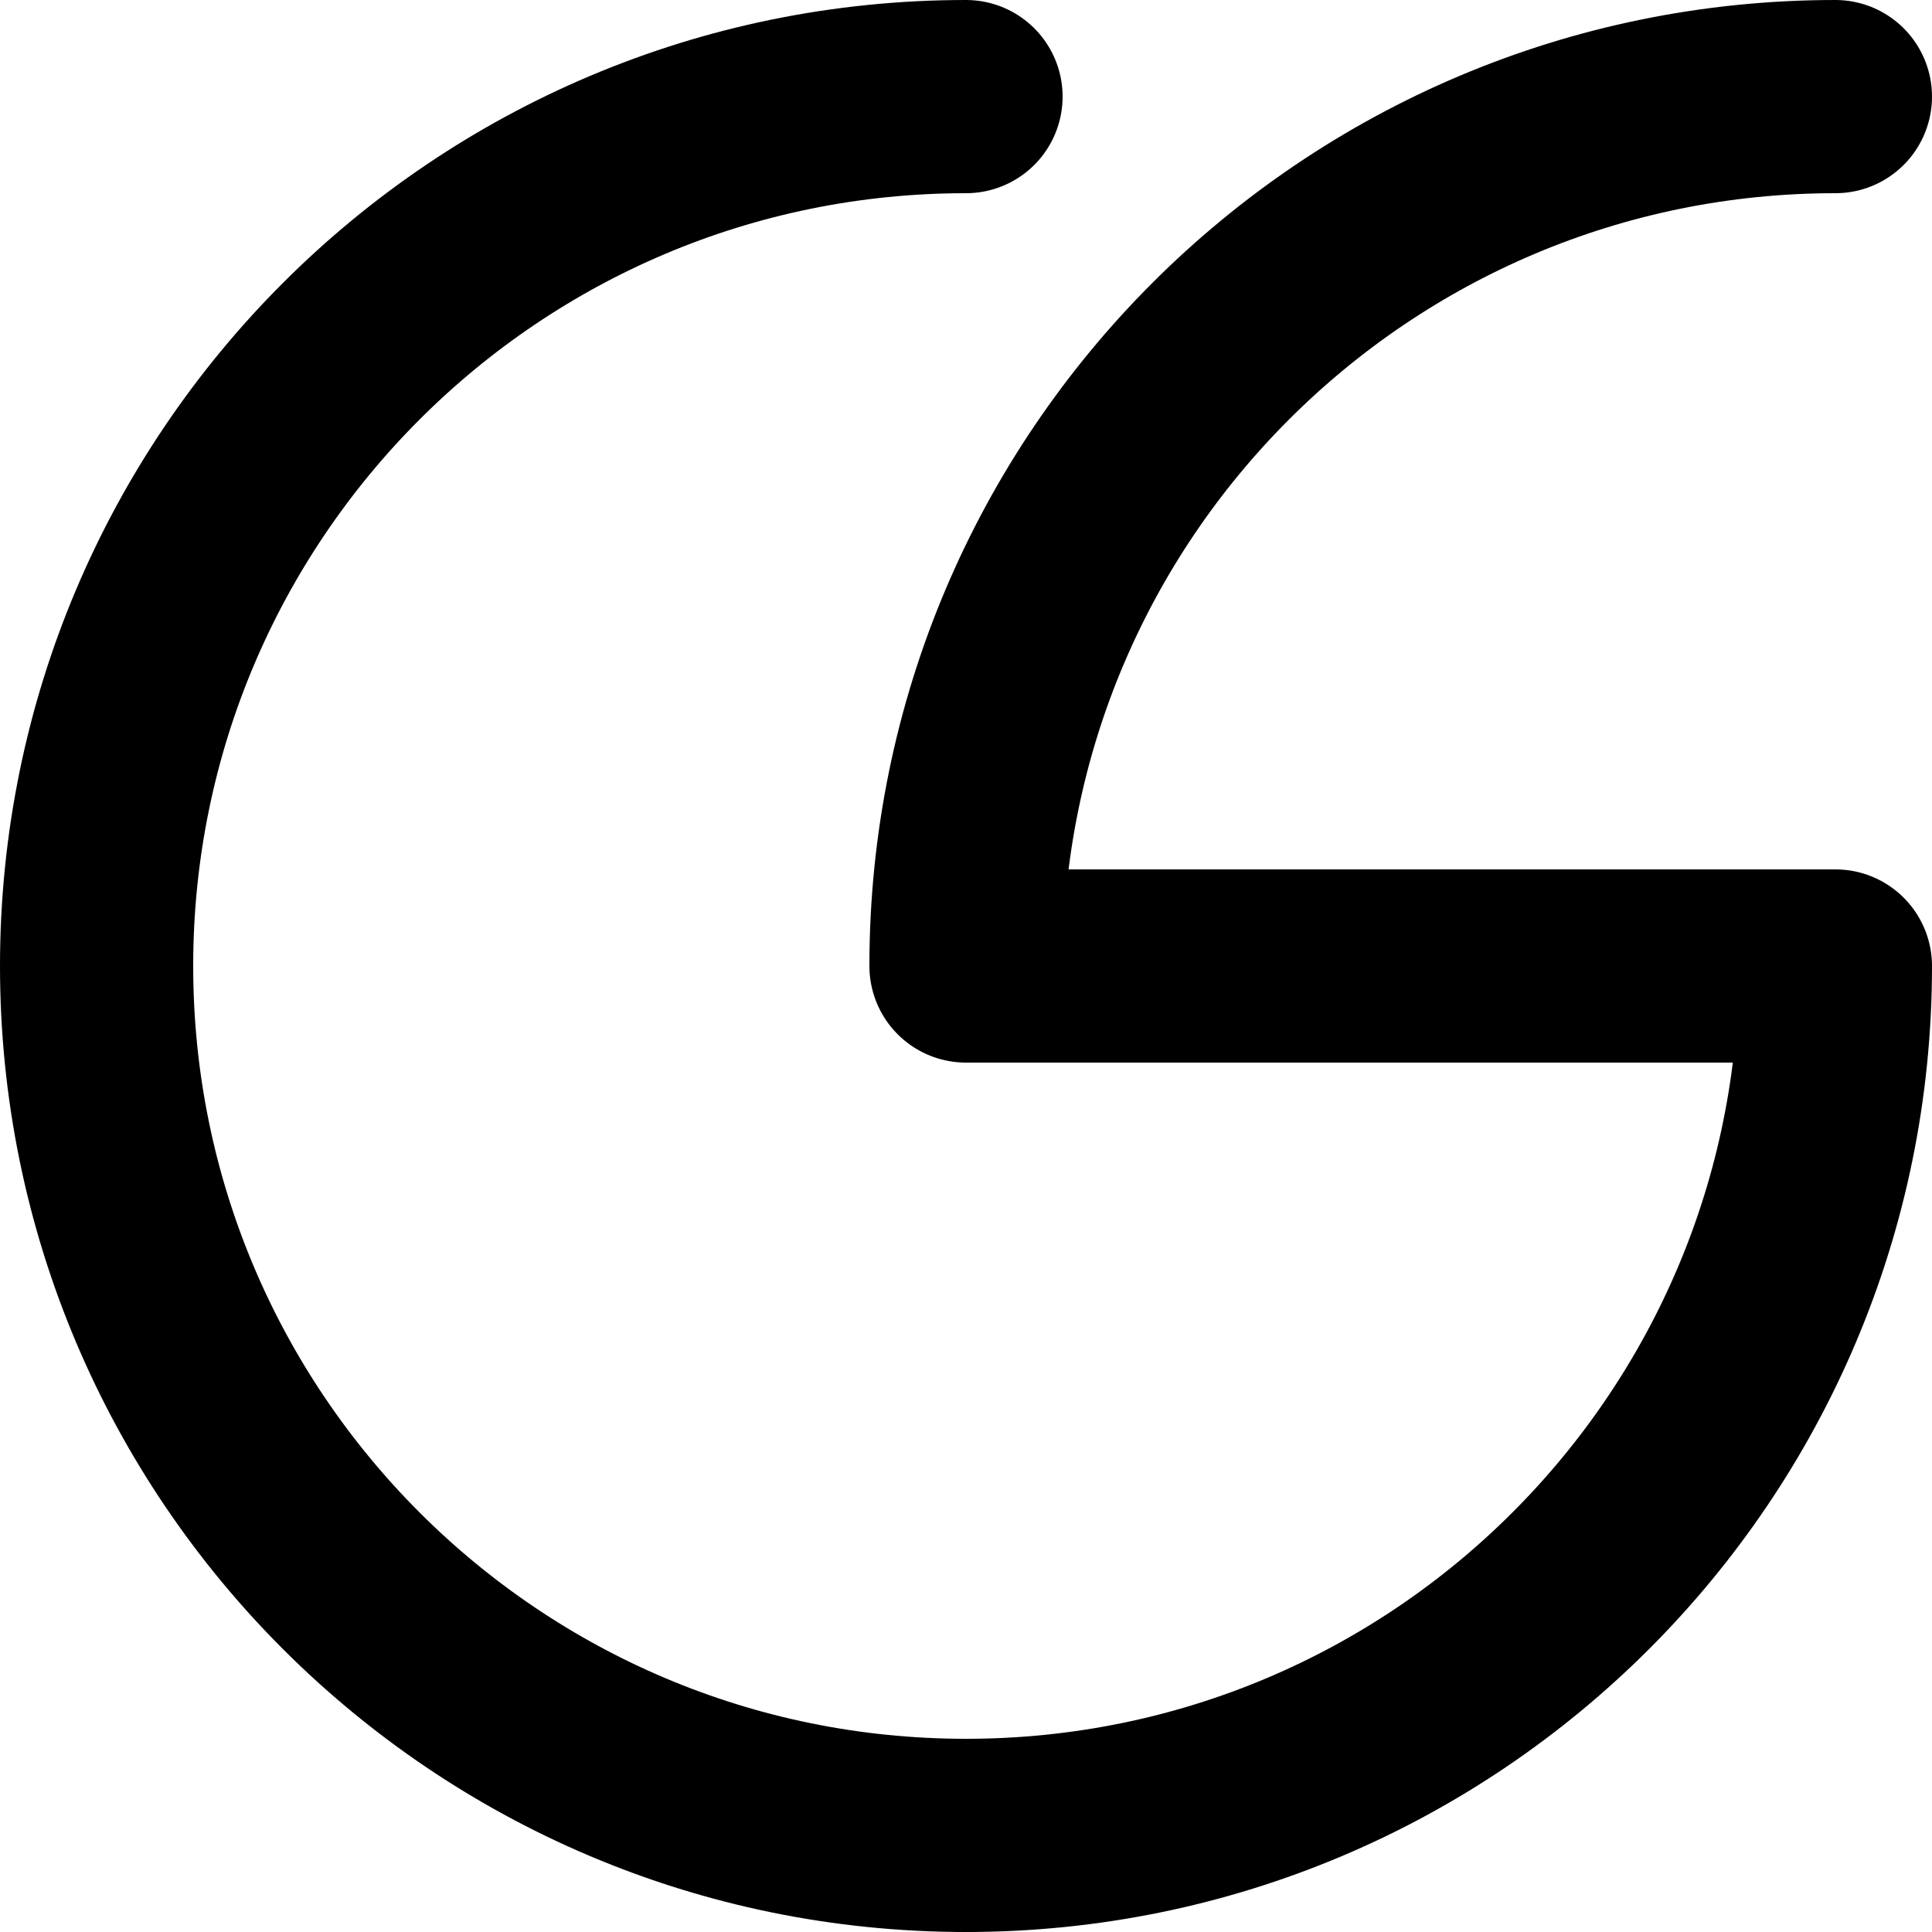
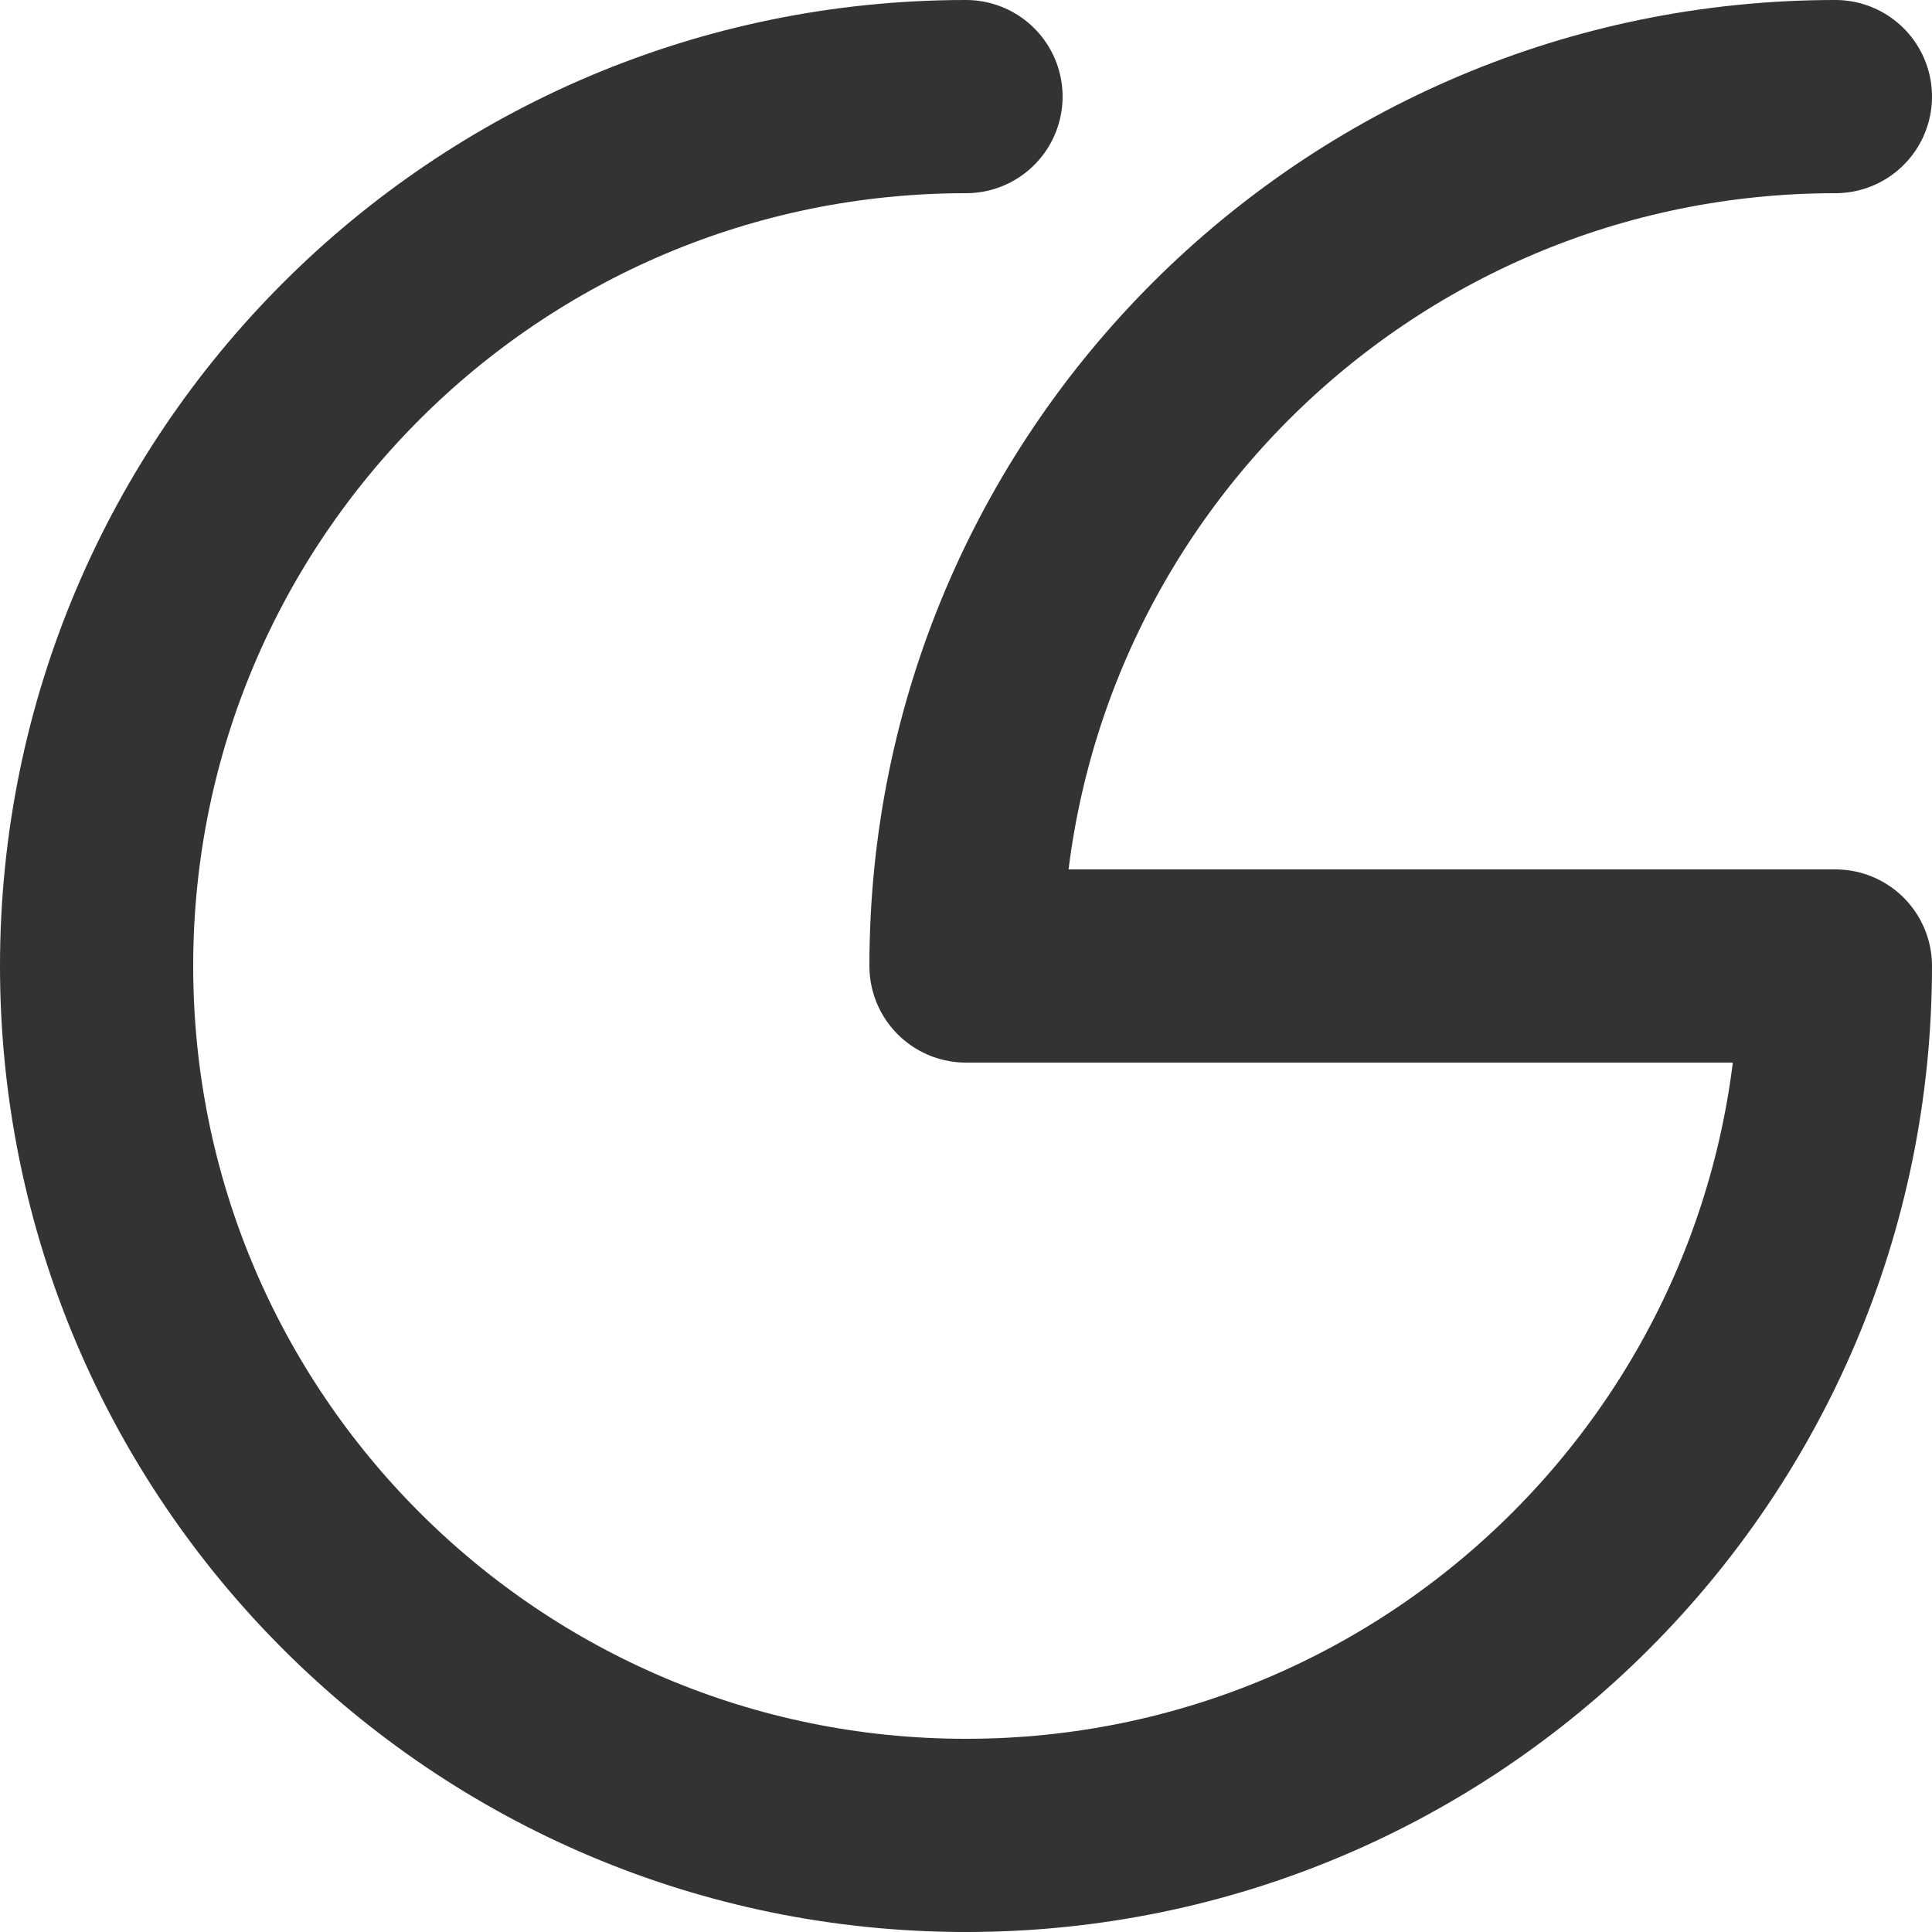
- <svg xmlns="http://www.w3.org/2000/svg" preserveAspectRatio="xMidYMid meet" viewBox="0 0 16 16" height="16" width="16" stroke="#000" fill="none">
+ <svg xmlns="http://www.w3.org/2000/svg" preserveAspectRatio="xMidYMid meet" viewBox="0 0 16 16" height="16" width="16" stroke="#333" fill="none">
  <path d="M8 0.8a7.2 7.2 0 1 0 0 14.4" stroke-linecap="round" stroke-linejoin="round" stroke-width="1.6" />
  <path d="M8 15.2a7.2 7.2 0 0 0 7.2-7.2h-7.2a7.2 7.2 0 0 1 7.2-7.2" stroke-linecap="round" stroke-linejoin="round" stroke-width="1.6" />
</svg>
